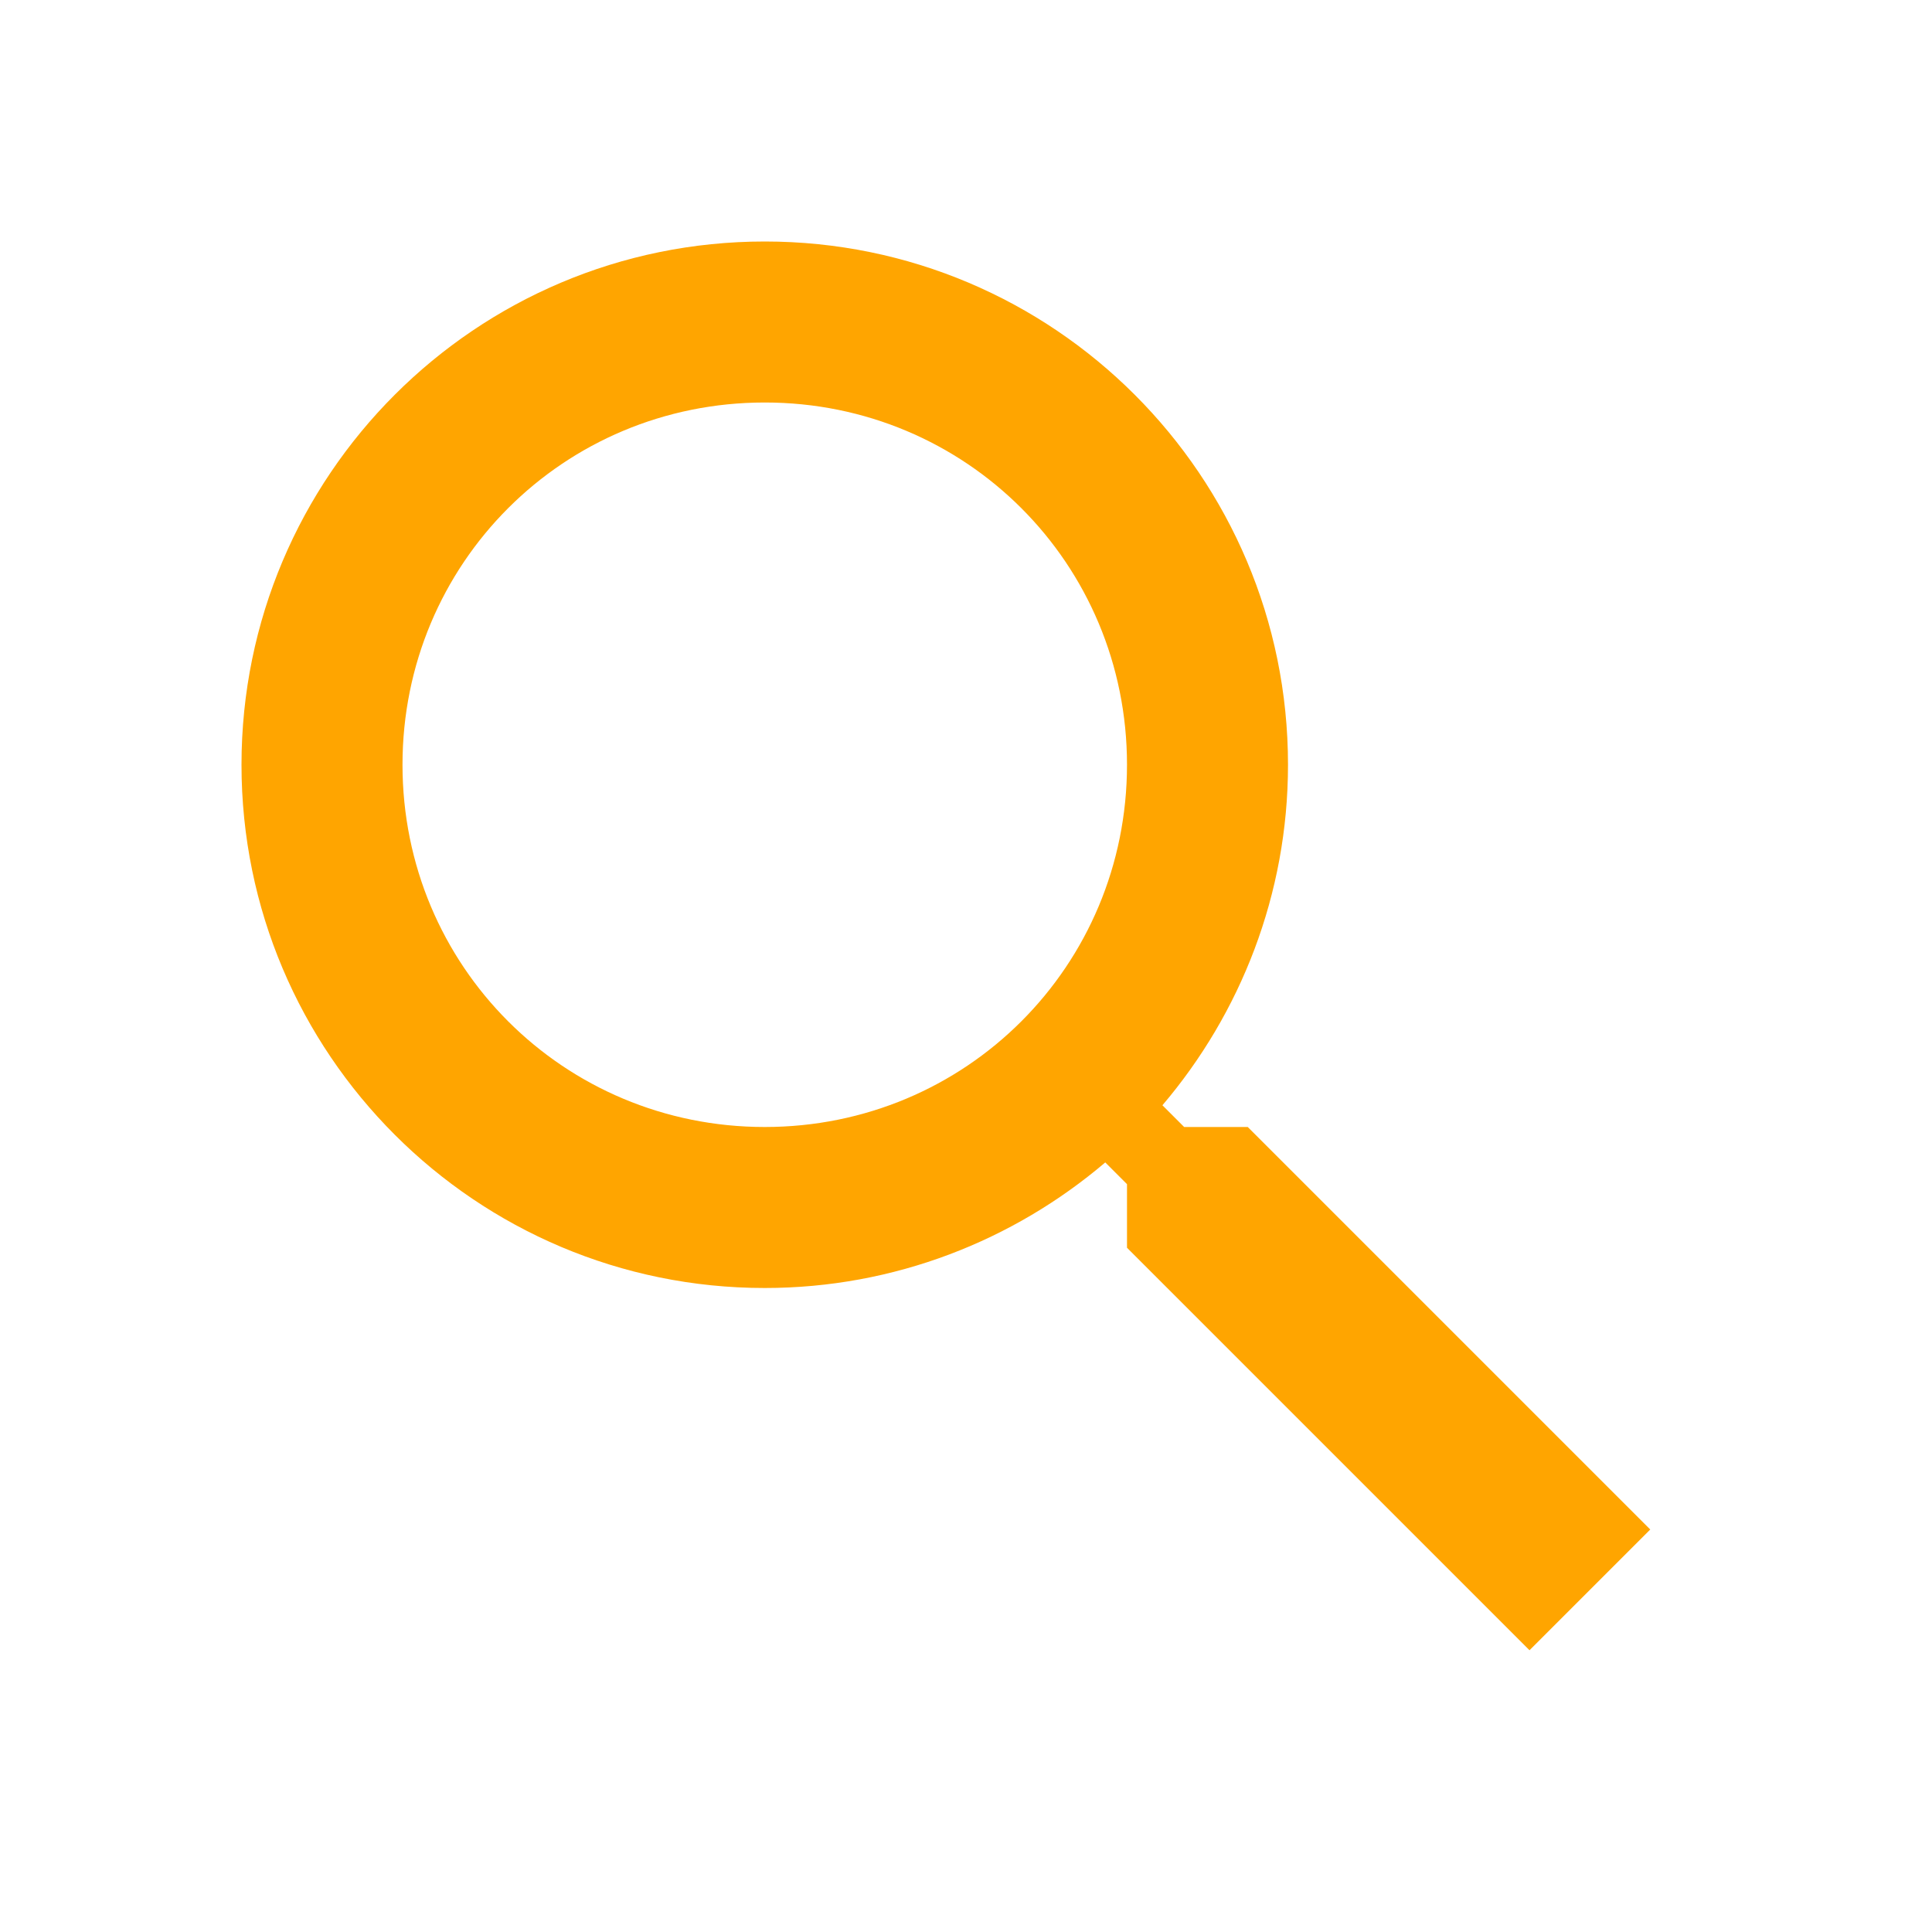
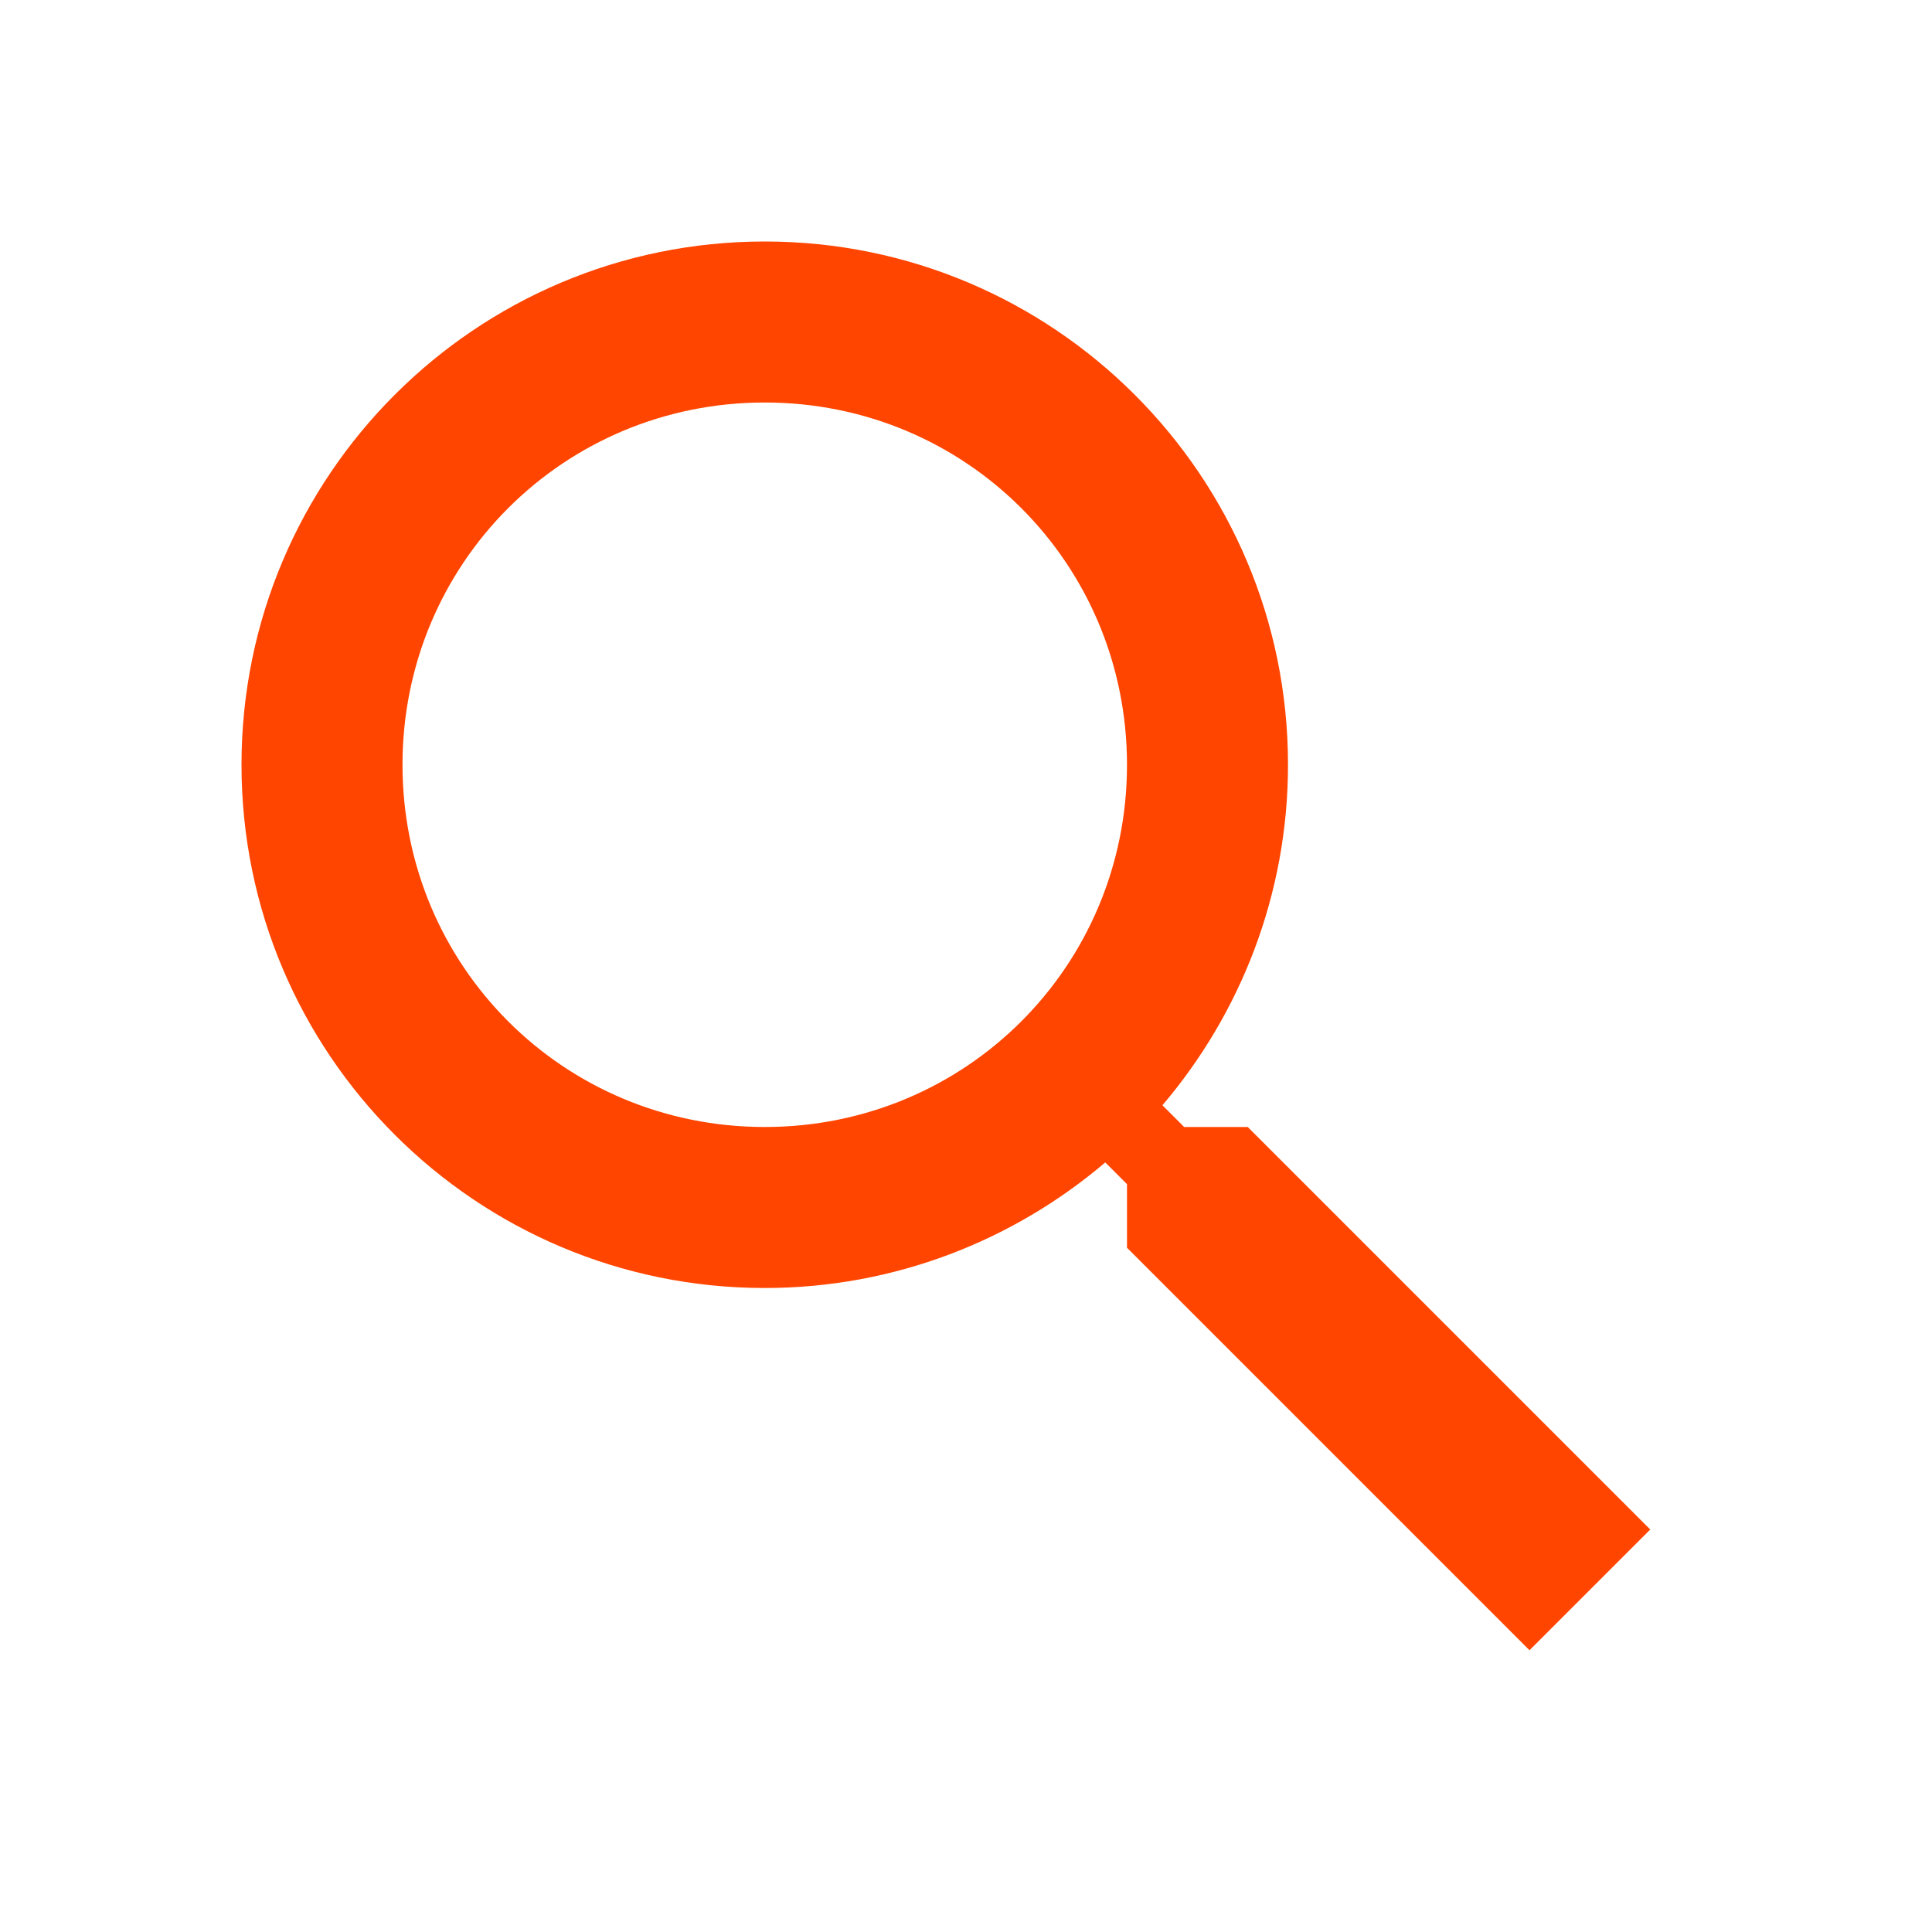
<svg xmlns="http://www.w3.org/2000/svg" width="24" height="24" viewBox="0 0 24 24">
-   <path fill="orange" d="M9.5,3A6.5,6.5 0 0,1 16,9.5C16,11.11 15.41,12.59 14.44,13.73L14.71,14H15.5L20.5,19L19,20.5L14,15.5V14.71L13.73,14.44C12.59,15.41 11.11,16 9.5,16A6.5,6.5 0 0,1 3,9.5A6.5,6.5 0 0,1 9.5,3M9.5,5C7,5 5,7 5,9.5C5,12 7,14 9.5,14C12,14 14,12 14,9.5C14,7 12,5 9.5,5Z" />
+   <path fill="orangered" d="M9.5,3A6.5,6.5 0 0,1 16,9.5C16,11.11 15.41,12.59 14.44,13.73L14.71,14H15.5L20.5,19L19,20.5L14,15.5V14.71L13.73,14.44C12.59,15.41 11.11,16 9.5,16A6.5,6.5 0 0,1 3,9.5A6.5,6.5 0 0,1 9.5,3M9.5,5C7,5 5,7 5,9.5C5,12 7,14 9.5,14C12,14 14,12 14,9.5C14,7 12,5 9.5,5Z" />
</svg>
